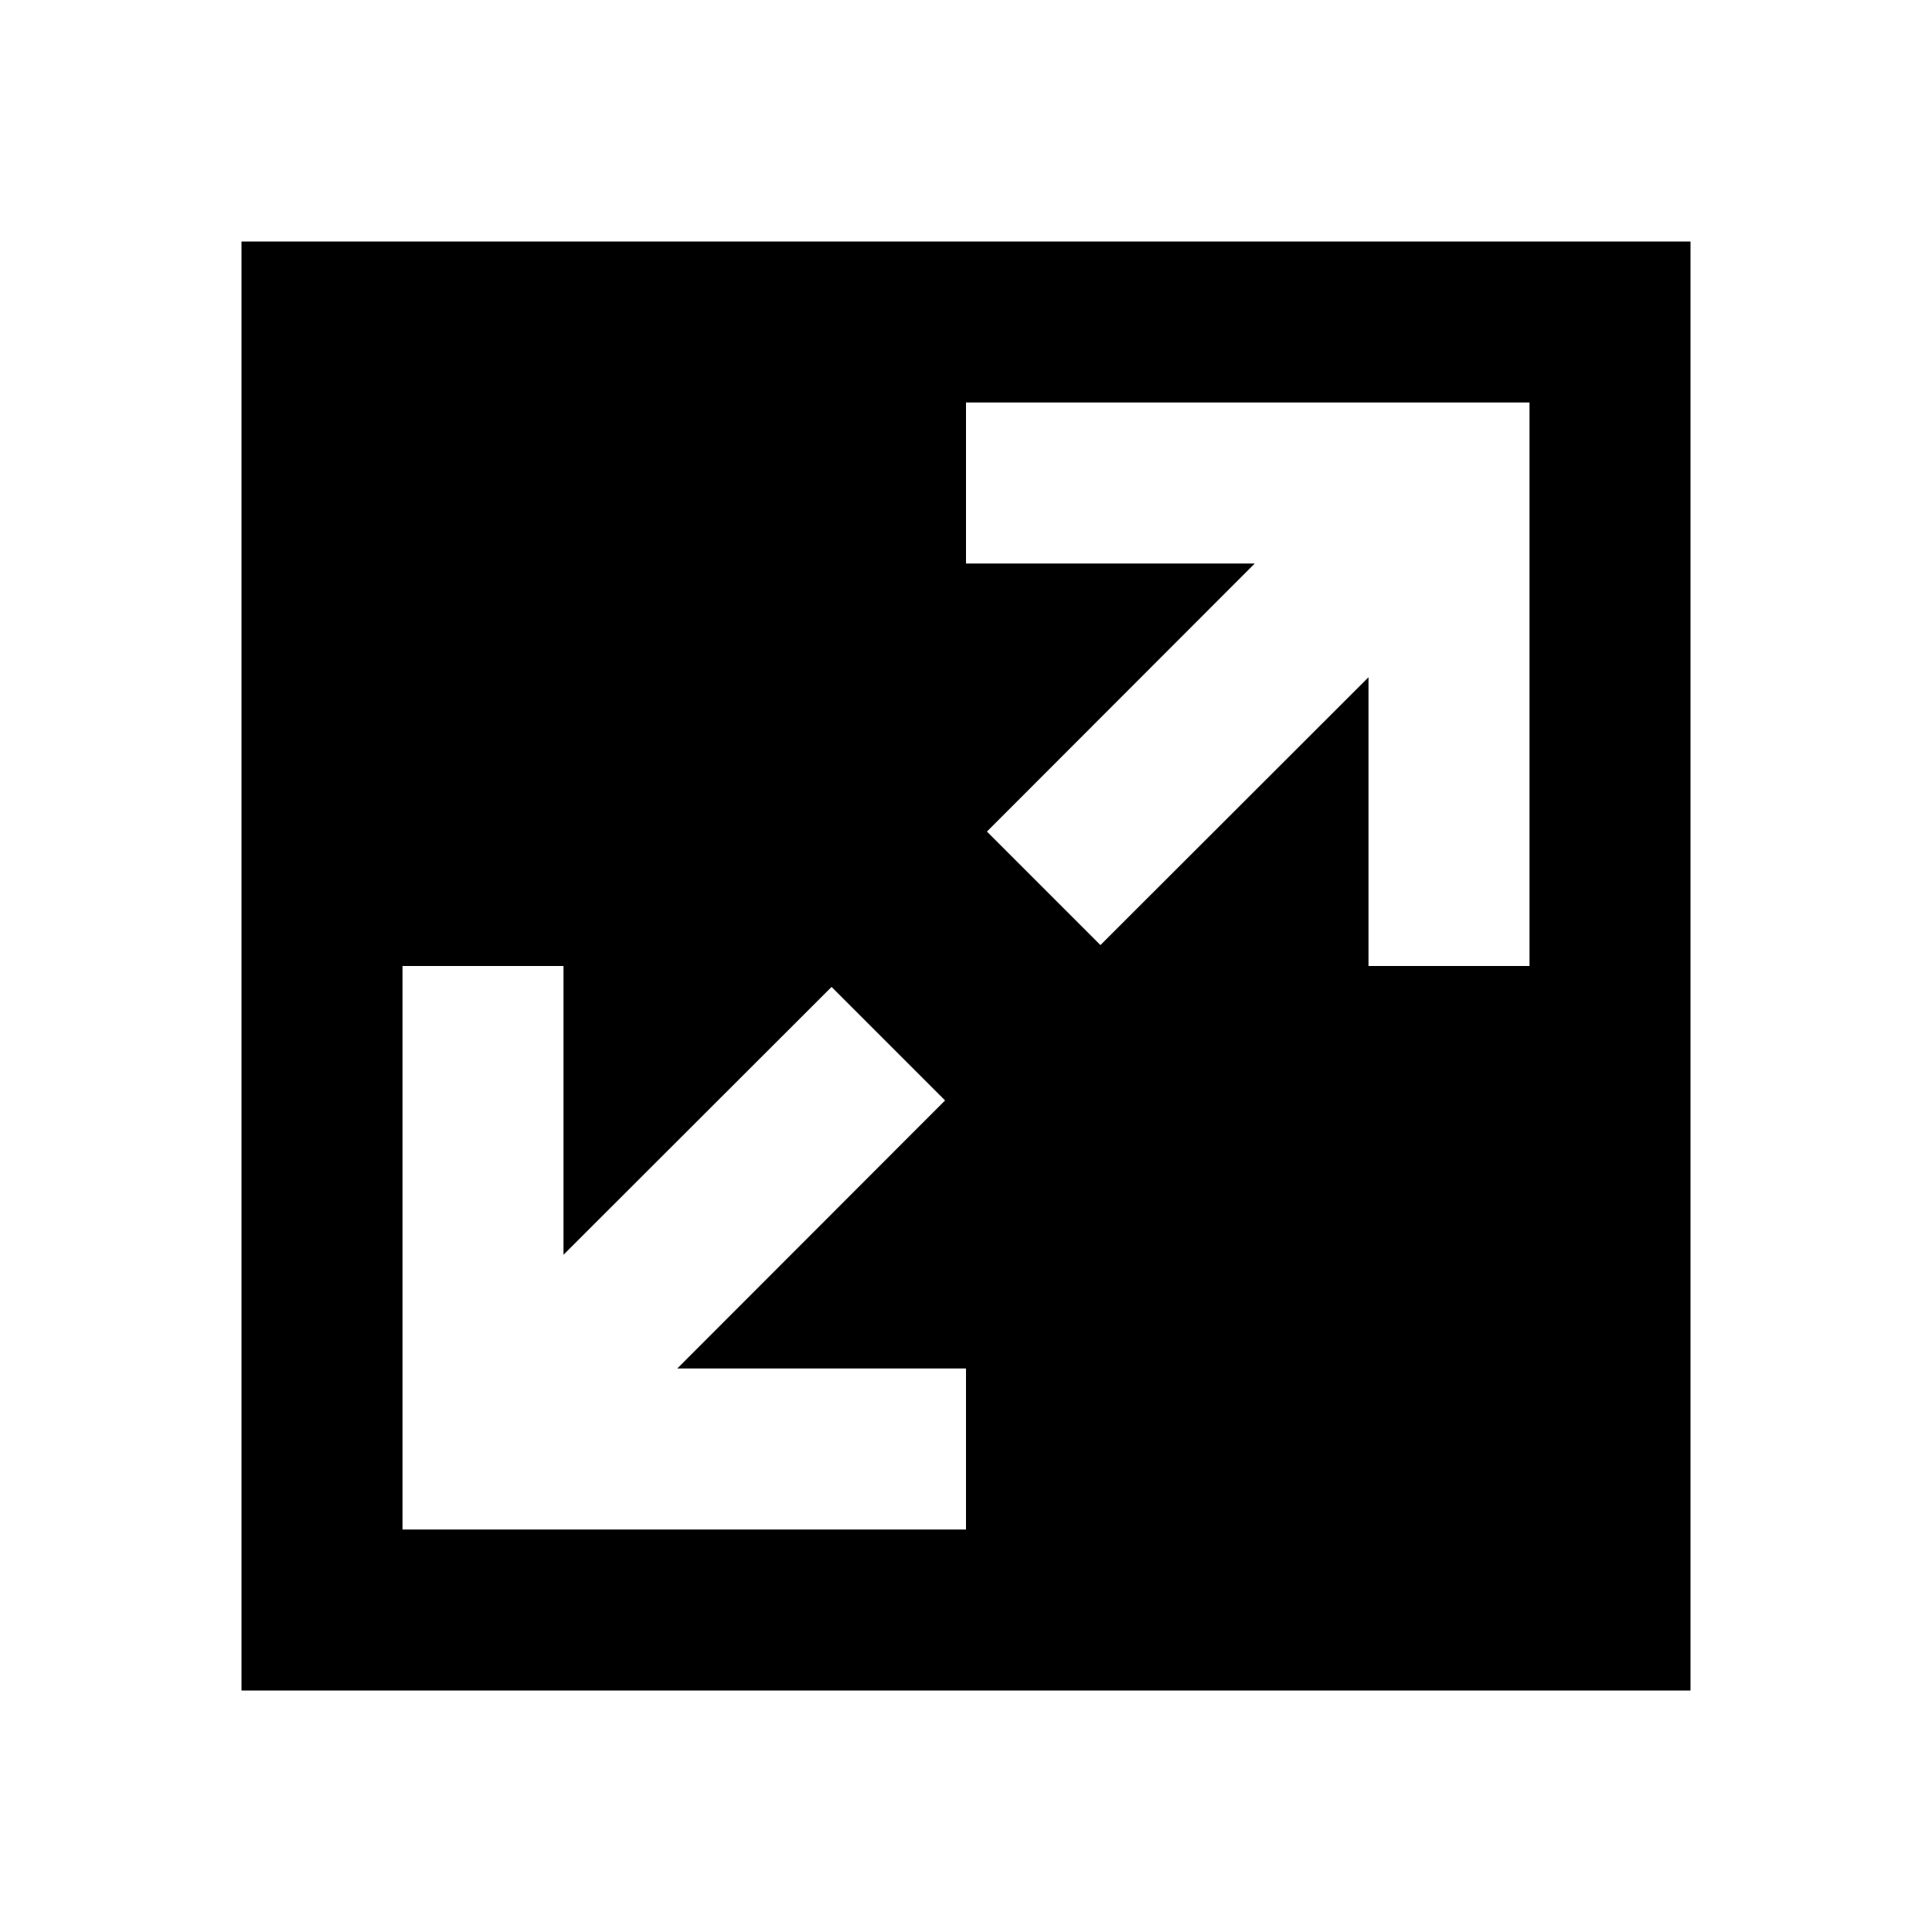
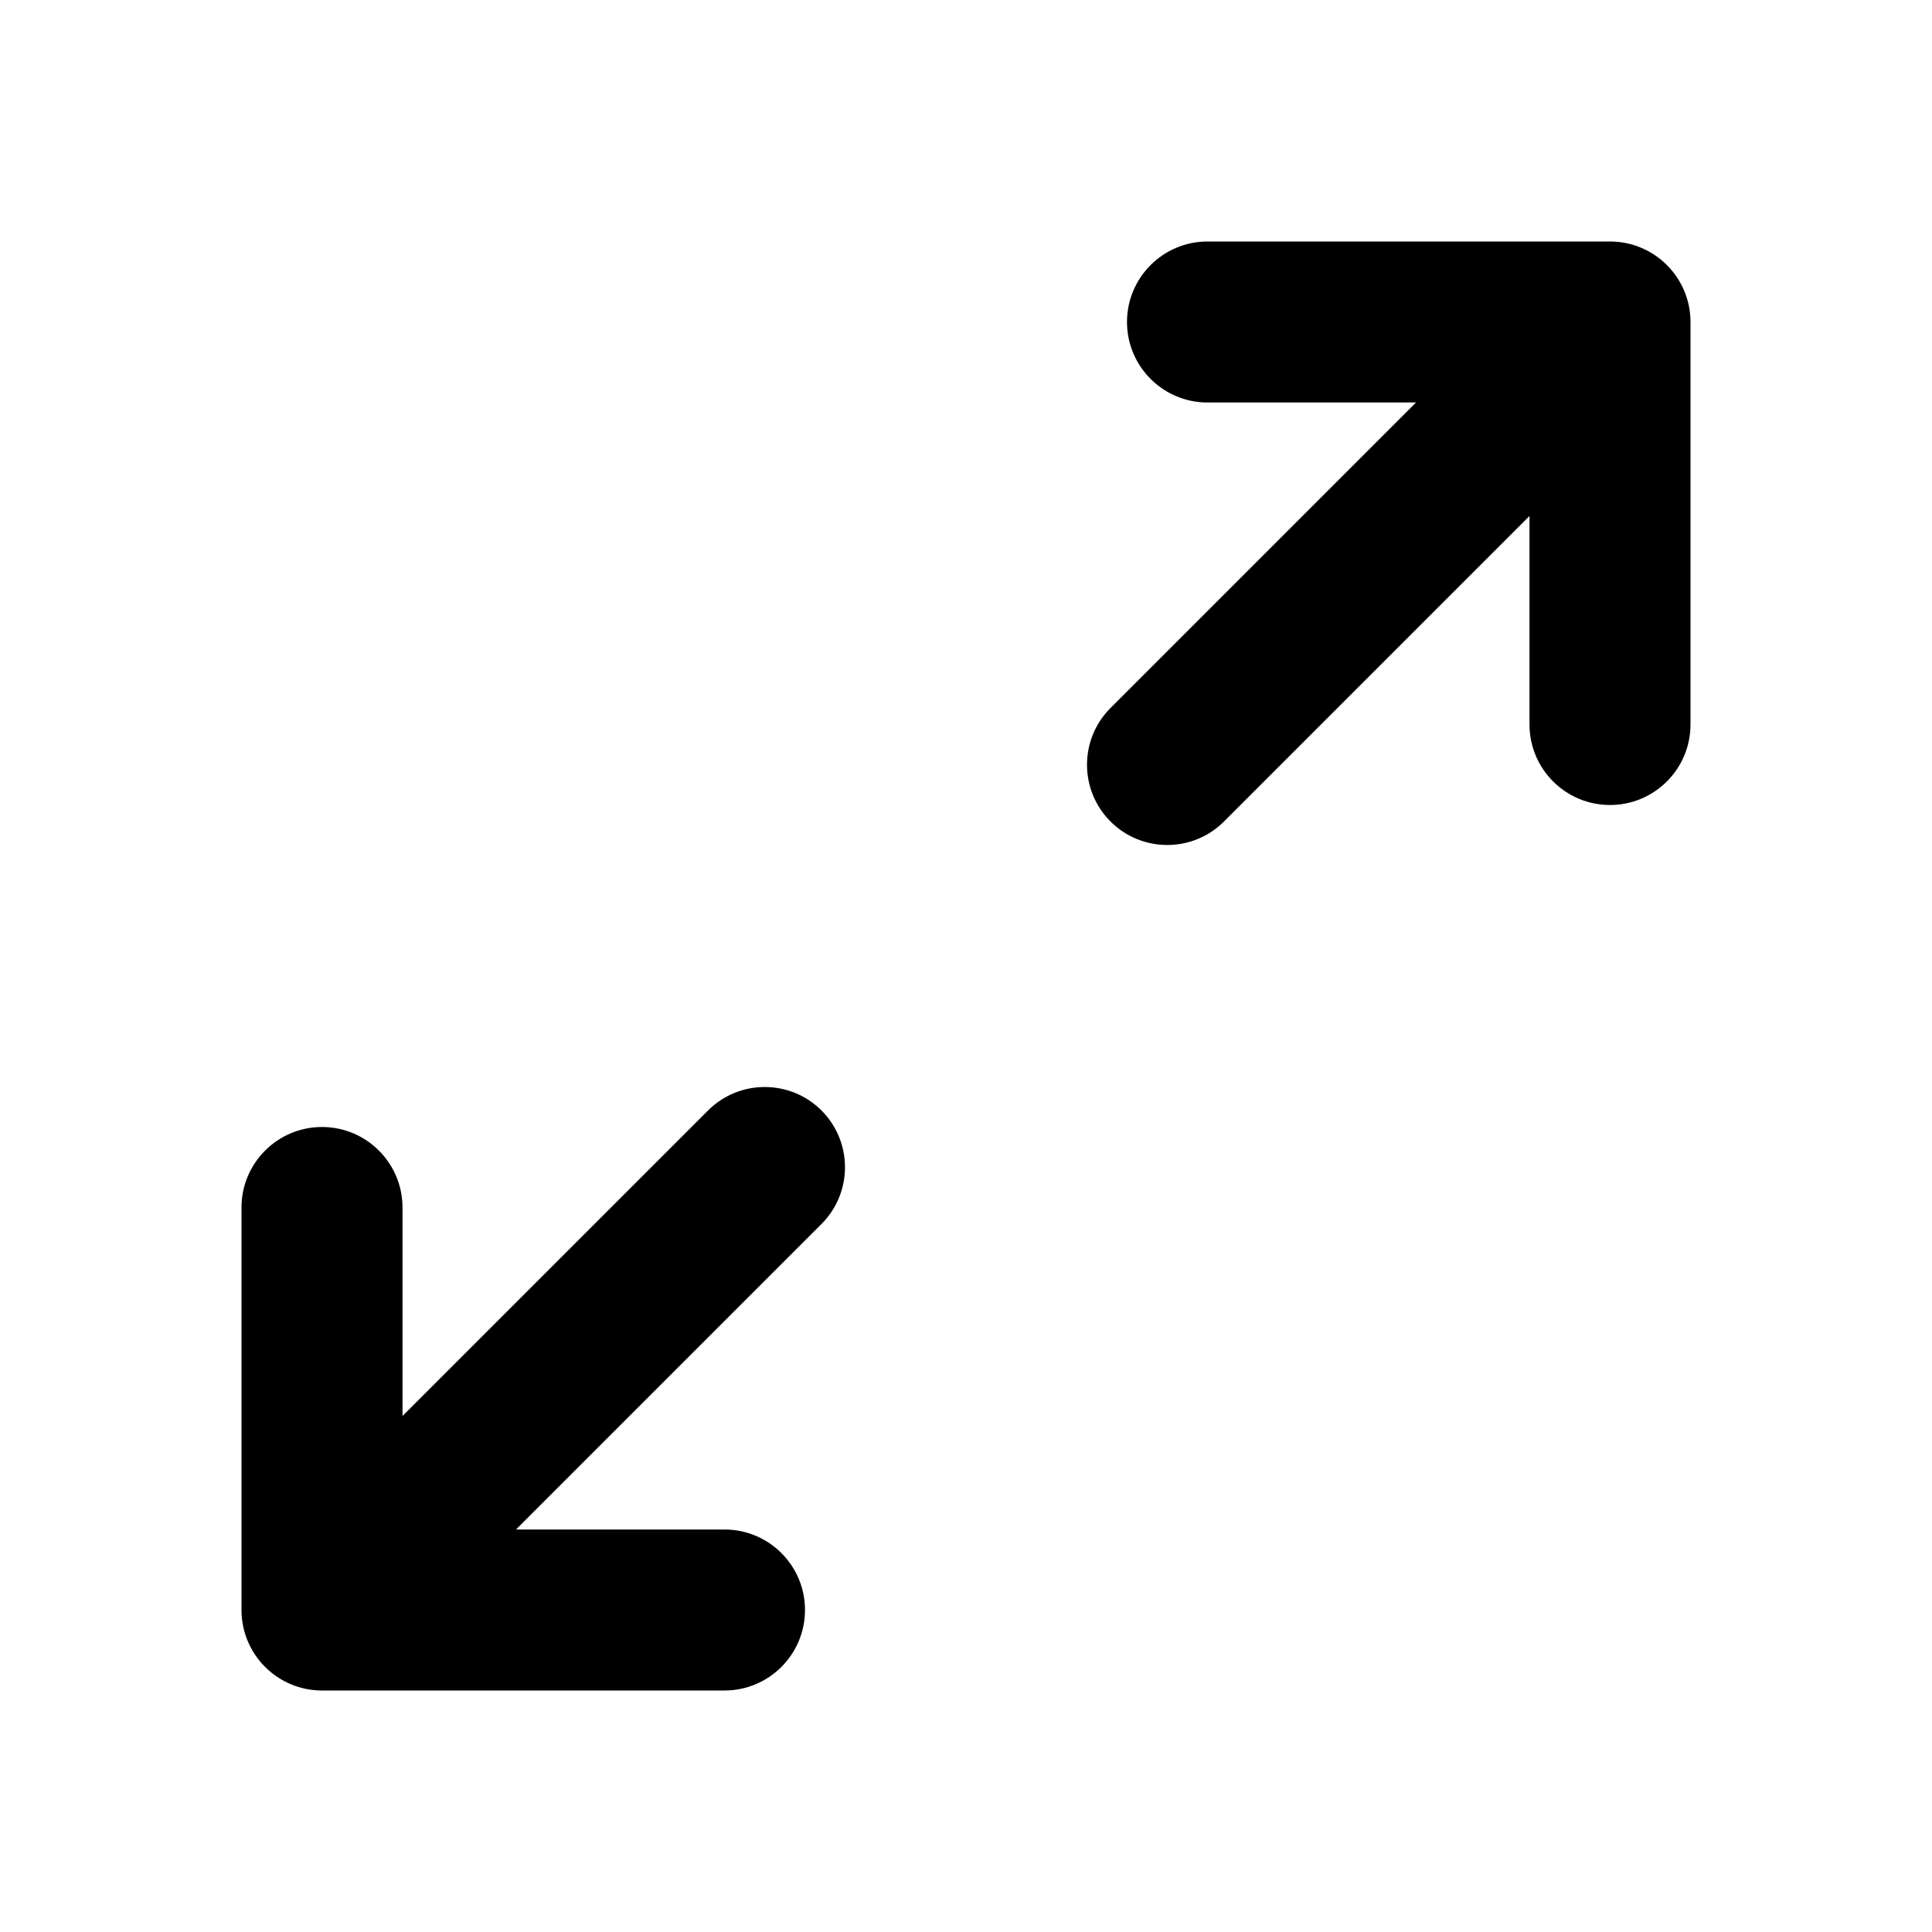
- <svg xmlns="http://www.w3.org/2000/svg" height="100%" viewBox="0 0 24 24" width="100%" preserveAspectRatio="xMidYMid meet">
-   <path id="fullscreen" d="M3,3 L21,3 L21,21 L3,21 L3,3 Z M7,15.587 L7,12 L5,12 L5,19 L12,19 L12,17 L8.413,17 L11.74,13.67 L10.33,12.26 L7,15.587 L7,15.587 Z M17,8.413 L17,12 L19,12 L19,5 L12,5 L12,7 L15.587,7 L12.26,10.33 L13.67,11.74 L17,8.413 Z" />
+ <svg xmlns="http://www.w3.org/2000/svg" viewBox="0 0 24 24">
+   <path d="M13.795 10.205C13.406 9.816 13.406 9.184 13.795 8.795L17.59 5H15C14.448 5 14 4.552 14 4C14 3.448 14.448 3 15 3H20C20.552 3 21 3.448 21 4V9C21 9.552 20.552 10 20 10C19.448 10 19 9.552 19 9V6.41L15.205 10.205C14.816 10.594 14.184 10.594 13.795 10.205Z M10.205 13.795C10.594 14.184 10.594 14.816 10.205 15.205L6.41 19H9C9.552 19 10 19.448 10 20C10 20.552 9.552 21 9 21H4C3.448 21 3 20.552 3 20L3 15C3 14.448 3.448 14 4 14C4.552 14 5 14.448 5 15L5 17.59L8.795 13.795C9.184 13.406 9.816 13.406 10.205 13.795Z" />
</svg>
